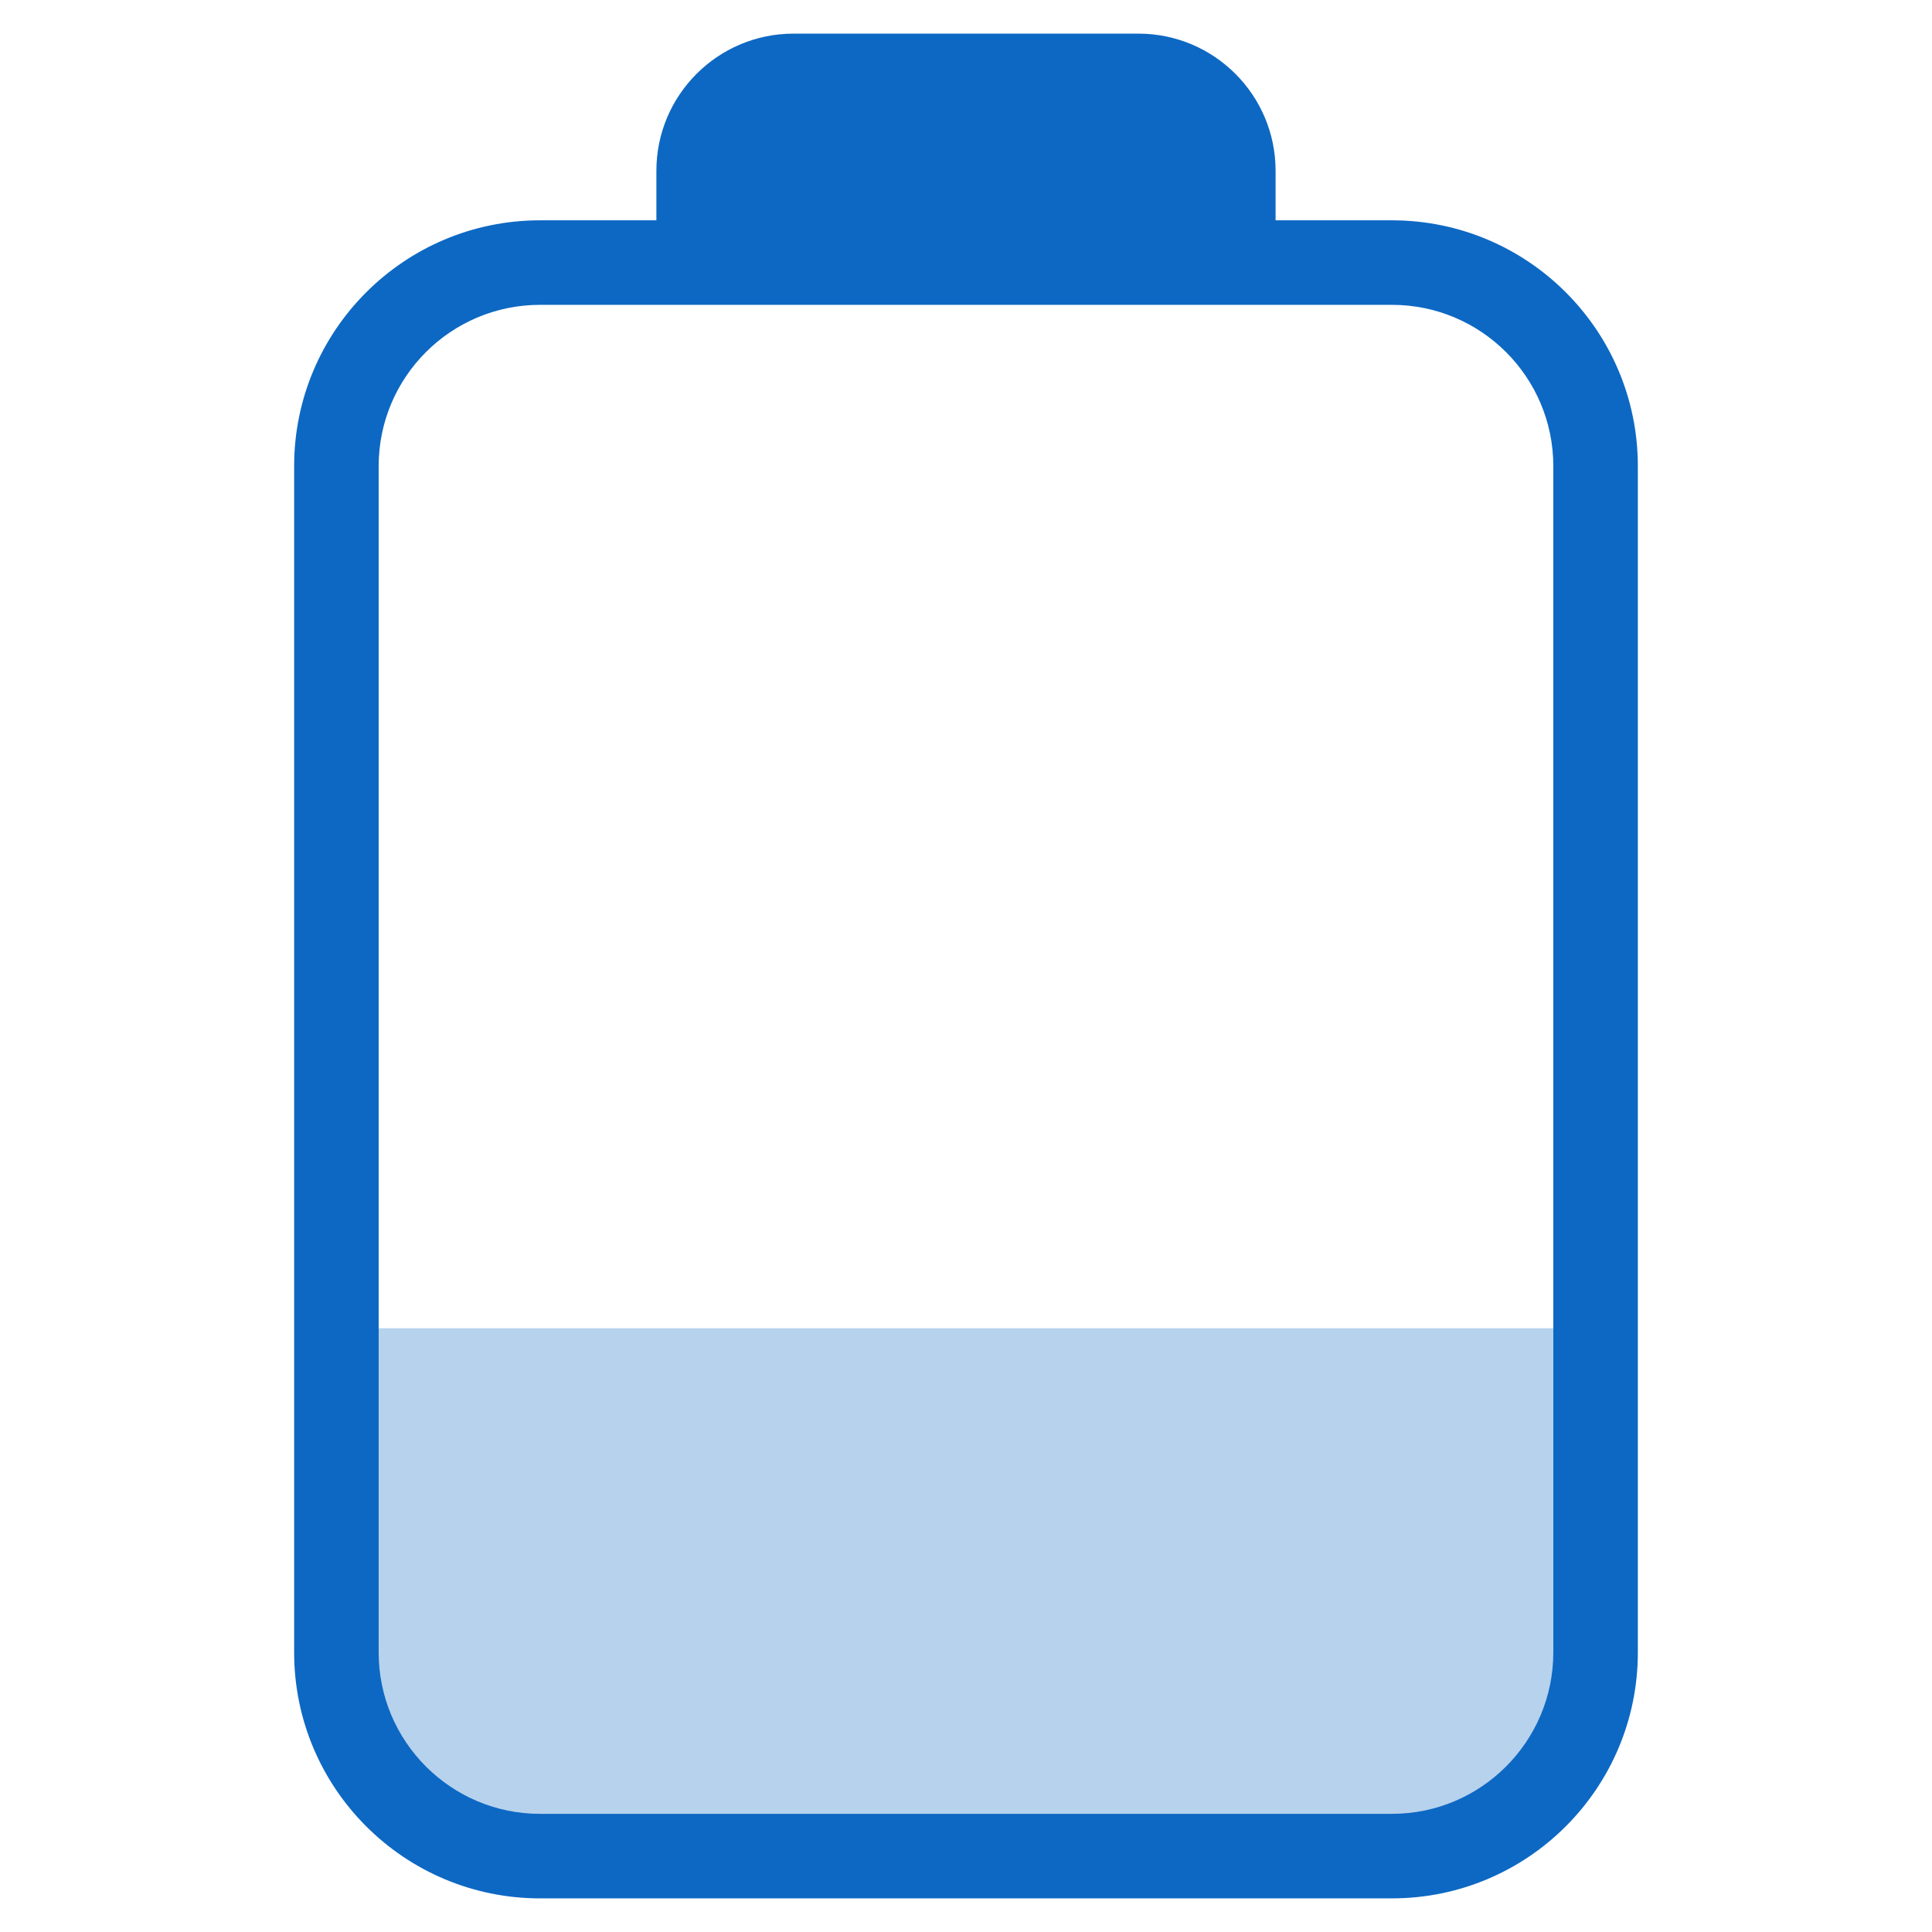
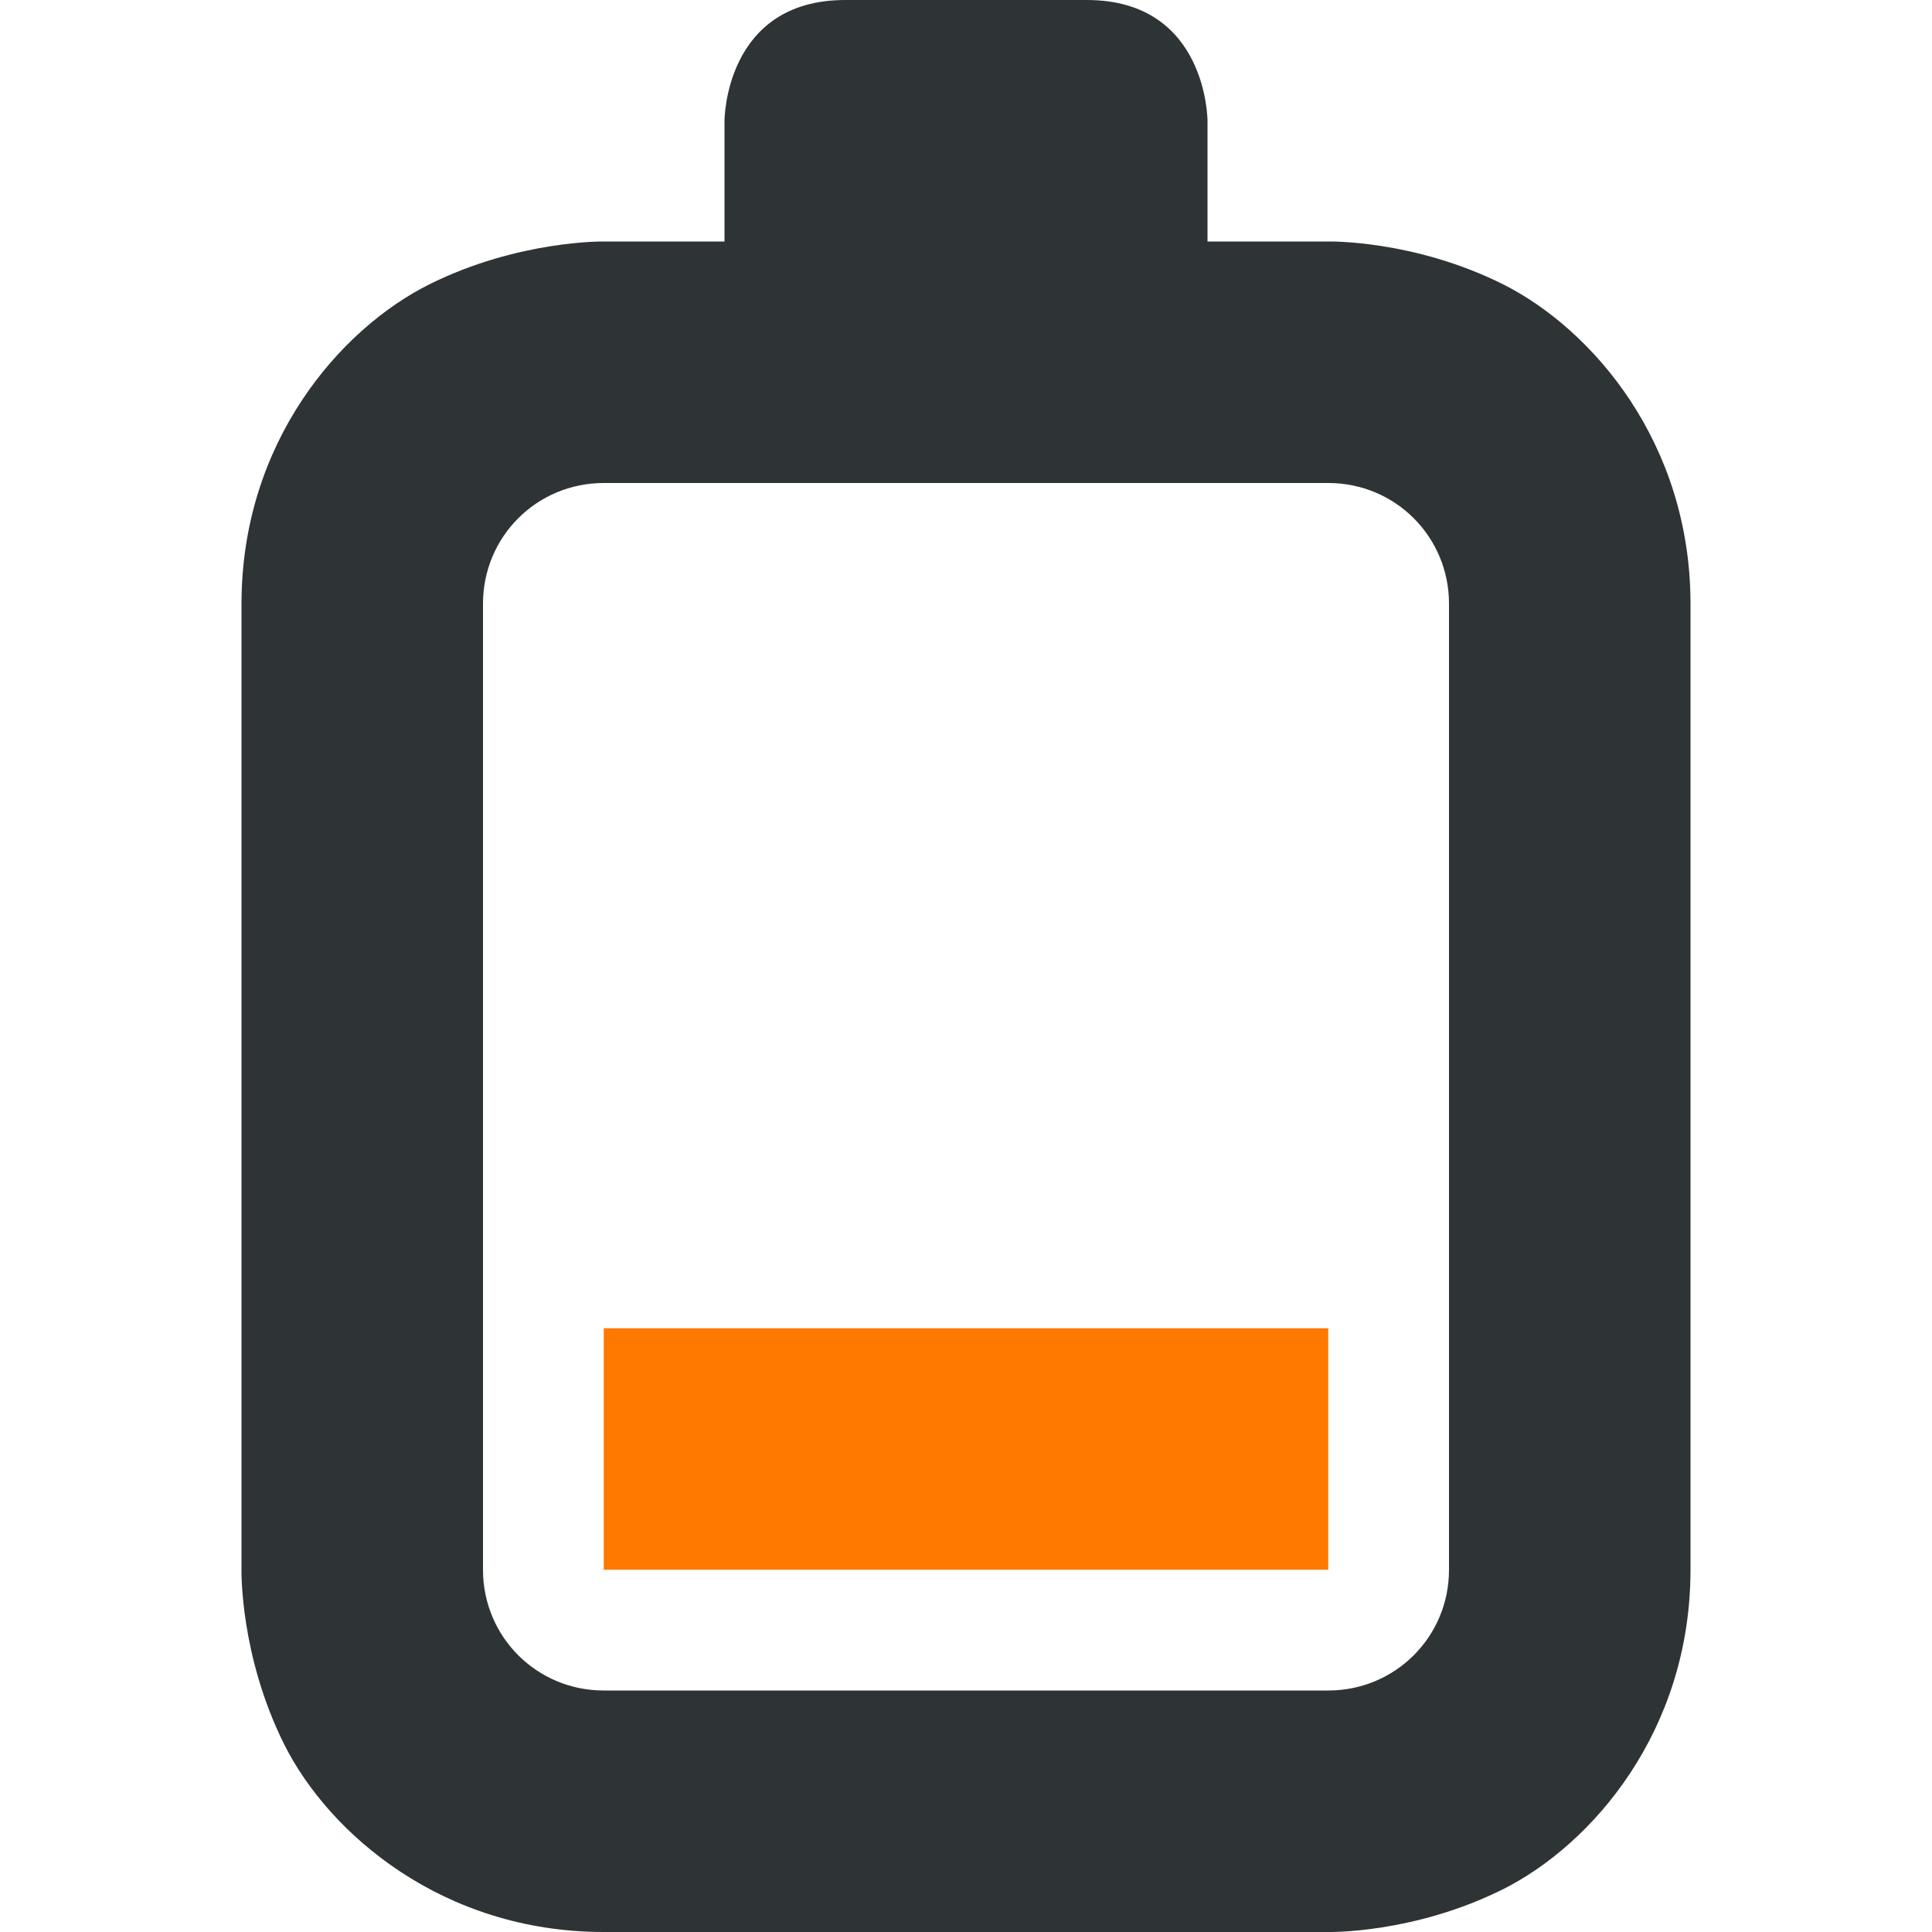
- <svg xmlns="http://www.w3.org/2000/svg" style="clip-rule:evenodd;fill-rule:evenodd;stroke-linejoin:round;stroke-miterlimit:2" viewBox="0 0 16 16">
-   <path d="m3 11v3c0 0.554 0.446 1.199 1 1.199h8c0.554 0 1-0.645 1-1.199v-3h-10z" style="fill-opacity:.3;fill-rule:nonzero;fill:rgb(13,104,195)" />
-   <g transform="translate(-.186104 .028536)">
-     <path d="m5.622 1.796v-0.41c0-0.627 0.509-1.136 1.136-1.136h2.856c0.627 0 1.136 0.509 1.136 1.136v0.41h0.963c1.125 0 2.037 0.912 2.037 2.036v9.824c0 1.125-0.912 2.037-2.037 2.037h-7.054c-1.125 0-2.037-0.912-2.037-2.037v-9.824c0-1.124 0.912-2.036 2.037-2.036h0.963zm-0.963 0.7h7.054c0.738 0 1.337 0.598 1.337 1.336v9.824c0 0.738-0.599 1.337-1.337 1.337h-7.054c-0.738 0-1.337-0.599-1.337-1.337v-9.824c0-0.738 0.599-1.336 1.337-1.336z" fill="#0d68c3" />
-   </g>
+ <svg xmlns="http://www.w3.org/2000/svg" height="16px" viewBox="0 0 16 16" width="16px">
+   <path d="m 7 0 c -1 0 -1 1 -1 1 v 1 h -1 s -0.707 -0.012 -1.445 0.355 c -0.742 0.371 -1.555 1.312 -1.555 2.645 v 8 s -0.016 0.707 0.355 1.449 c 0.371 0.738 1.312 1.551 2.645 1.551 h 6 s 0.707 0.016 1.449 -0.355 c 0.738 -0.371 1.551 -1.312 1.551 -2.645 v -8 c 0 -1.332 -0.812 -2.273 -1.551 -2.645 c -0.742 -0.371 -1.449 -0.355 -1.449 -0.355 h -1 v -1 s 0 -1 -1 -1 z m 4 4 c 0.555 0 1 0.445 1 1 v 8 c 0 0.555 -0.445 1 -1 1 h -6 c -0.555 0 -1 -0.445 -1 -1 v -8 c 0 -0.555 0.445 -1 1 -1 z m 0 0" fill="#2e3436" />
+   <path class="warning" d="m 5 11 v 2 h 6 v -2 z m 0 0" fill="#ff7800" />
</svg>
